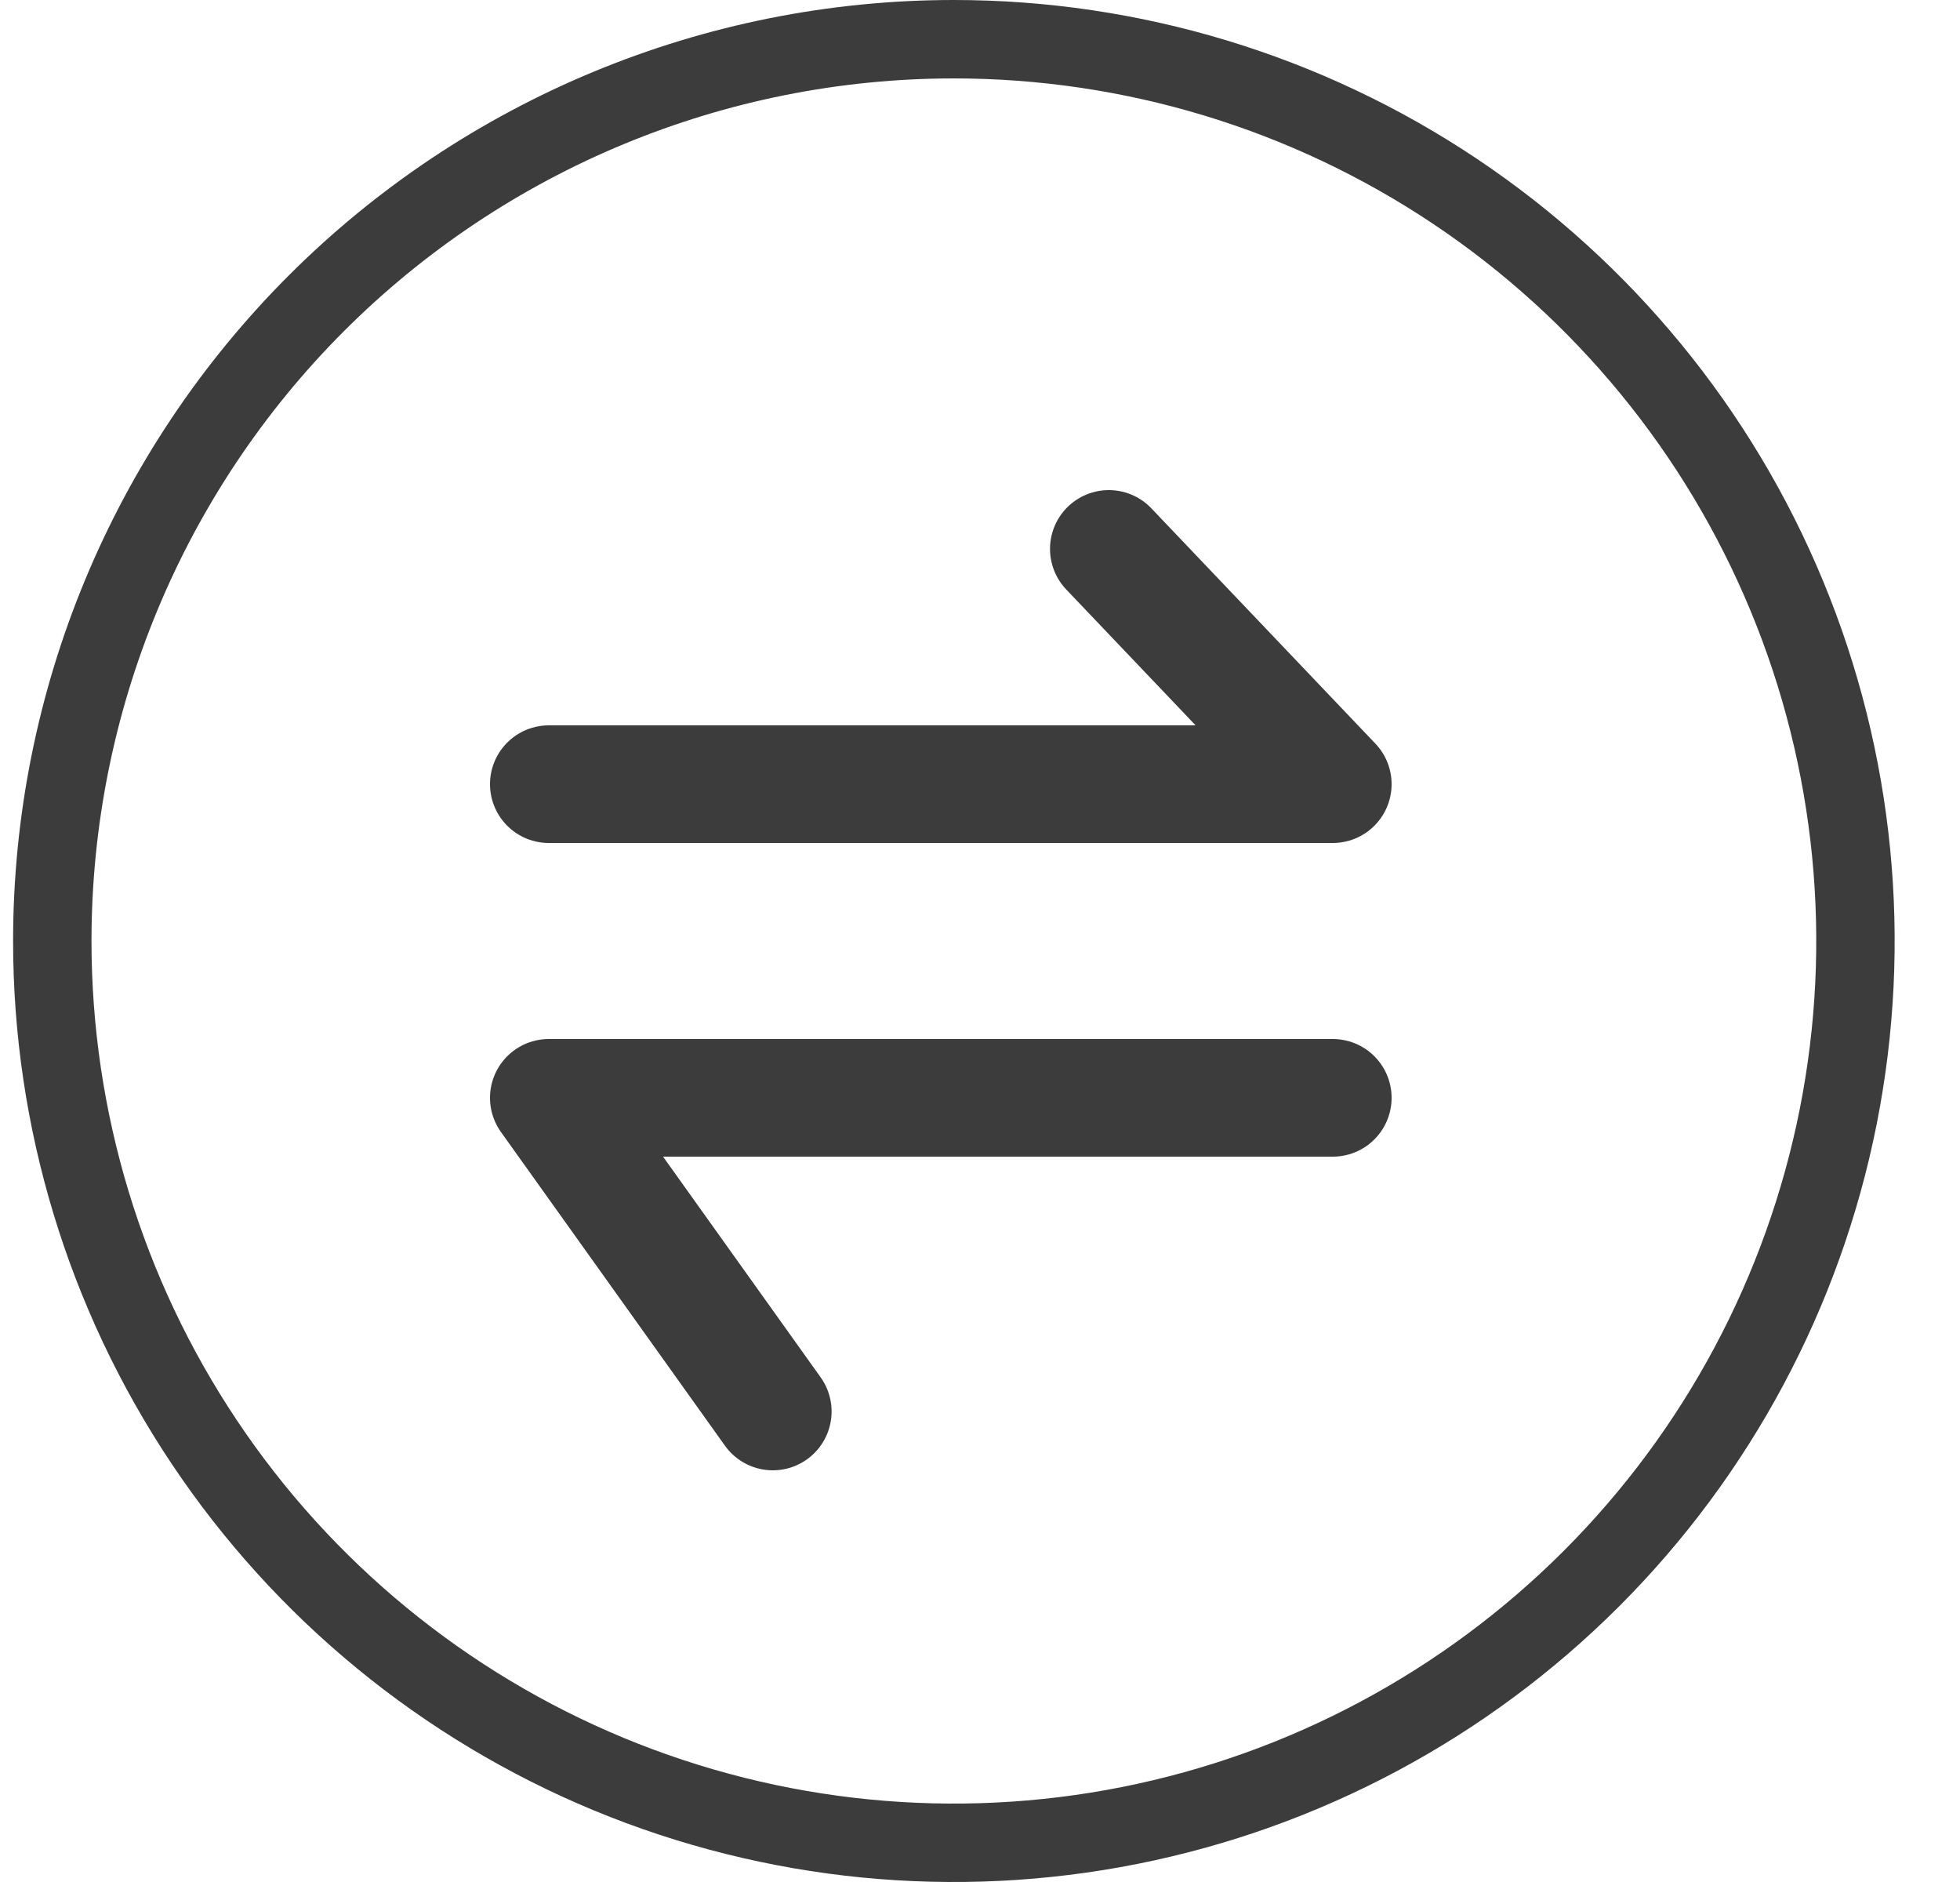
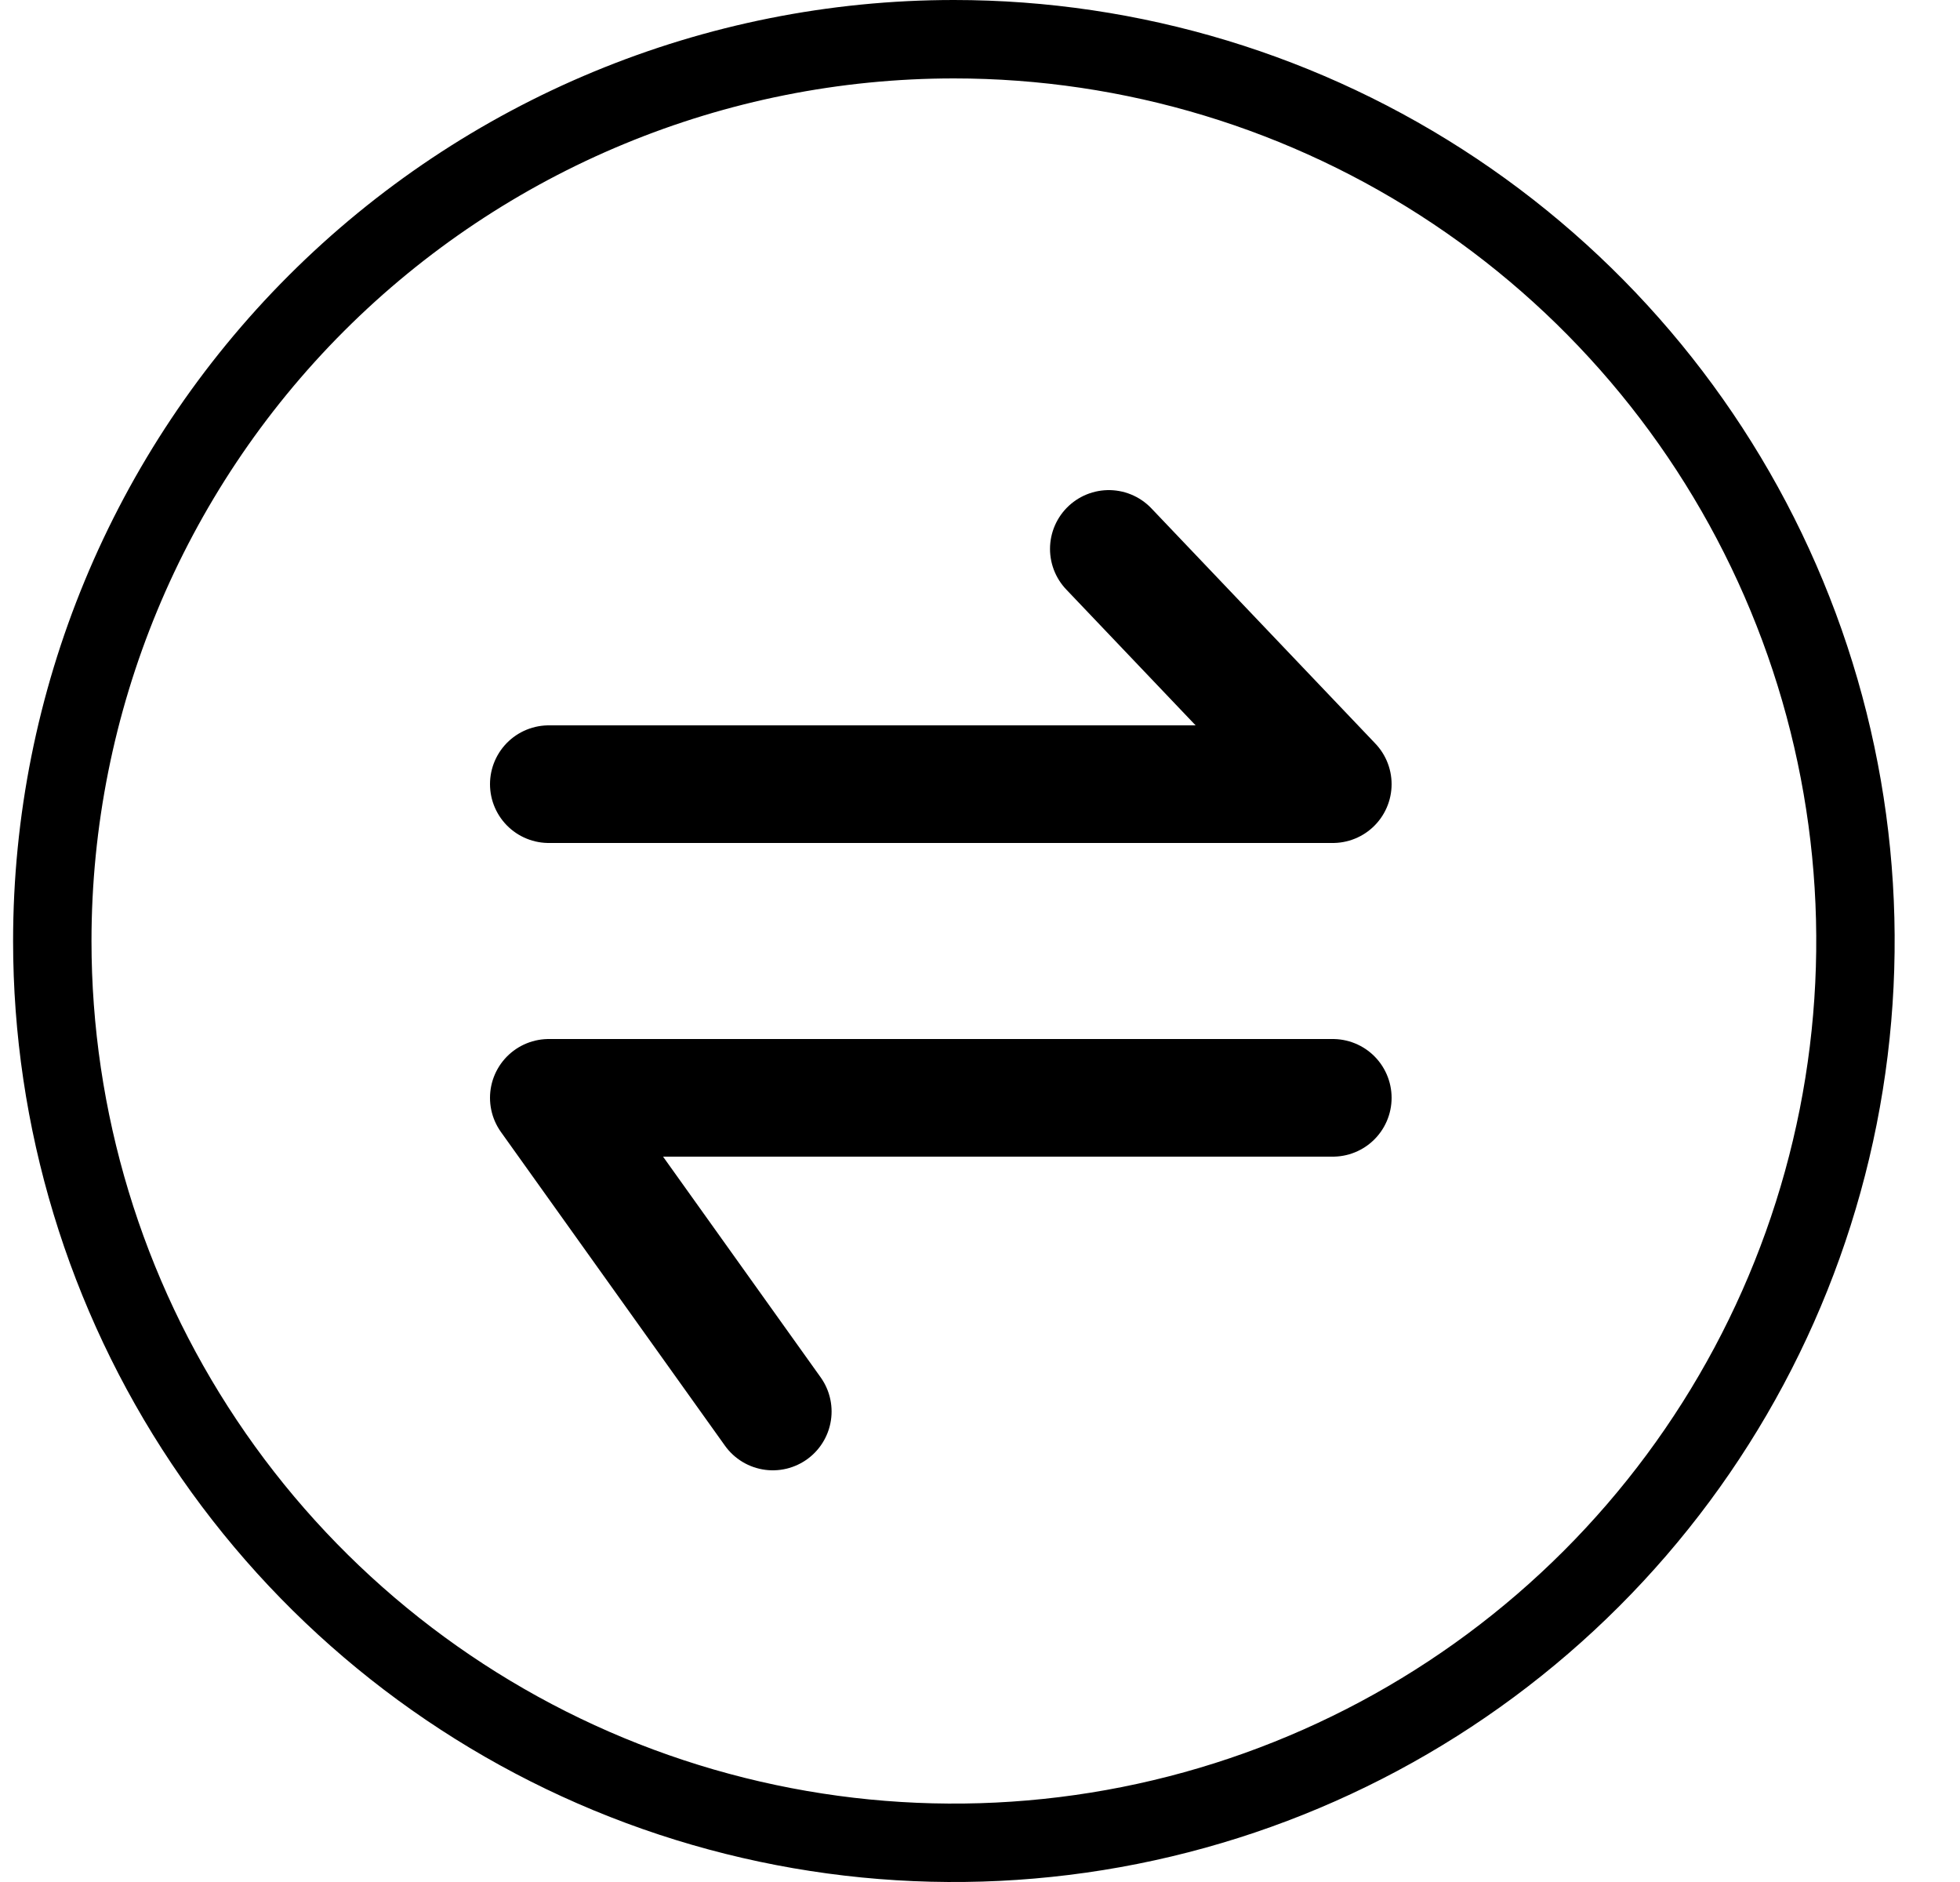
<svg xmlns="http://www.w3.org/2000/svg" width="25" height="24" viewBox="0 0 25 24" fill="none">
-   <path d="M4.035 3.868C6.192 1.712 9.117 0.5 12.167 0.5C14.441 0.5 16.665 1.174 18.556 2.438C20.447 3.702 21.921 5.498 22.791 7.599C23.662 9.7 23.889 12.013 23.446 14.243C23.002 16.474 21.907 18.523 20.298 20.132C18.69 21.74 16.641 22.835 14.41 23.279C12.179 23.723 9.867 23.495 7.766 22.625C5.664 21.754 3.868 20.28 2.605 18.389C1.341 16.498 0.667 14.274 0.667 12C0.667 8.95 1.878 6.025 4.035 3.868Z" stroke="#3C3C3C" />
-   <path d="M7 10H17L14.143 7" stroke="#3C3C3C" stroke-width="1.5" stroke-linecap="round" stroke-linejoin="round" />
-   <path d="M17 14H7L9.857 18" stroke="#3C3C3C" stroke-width="1.5" stroke-linecap="round" stroke-linejoin="round" />
+   <path d="M4.035 3.868C6.192 1.712 9.117 0.5 12.167 0.5C14.441 0.5 16.665 1.174 18.556 2.438C20.447 3.702 21.921 5.498 22.791 7.599C23.662 9.7 23.889 12.013 23.446 14.243C23.002 16.474 21.907 18.523 20.298 20.132C18.69 21.74 16.641 22.835 14.41 23.279C12.179 23.723 9.867 23.495 7.766 22.625C5.664 21.754 3.868 20.28 2.605 18.389C1.341 16.498 0.667 14.274 0.667 12C0.667 8.95 1.878 6.025 4.035 3.868Z" stroke="black" />
+   <path d="M7 10H17L14.143 7" stroke="black" stroke-width="1.5" stroke-linecap="round" stroke-linejoin="round" />
+   <path d="M17 14H7L9.857 18" stroke="black" stroke-width="1.5" stroke-linecap="round" stroke-linejoin="round" />
</svg>
